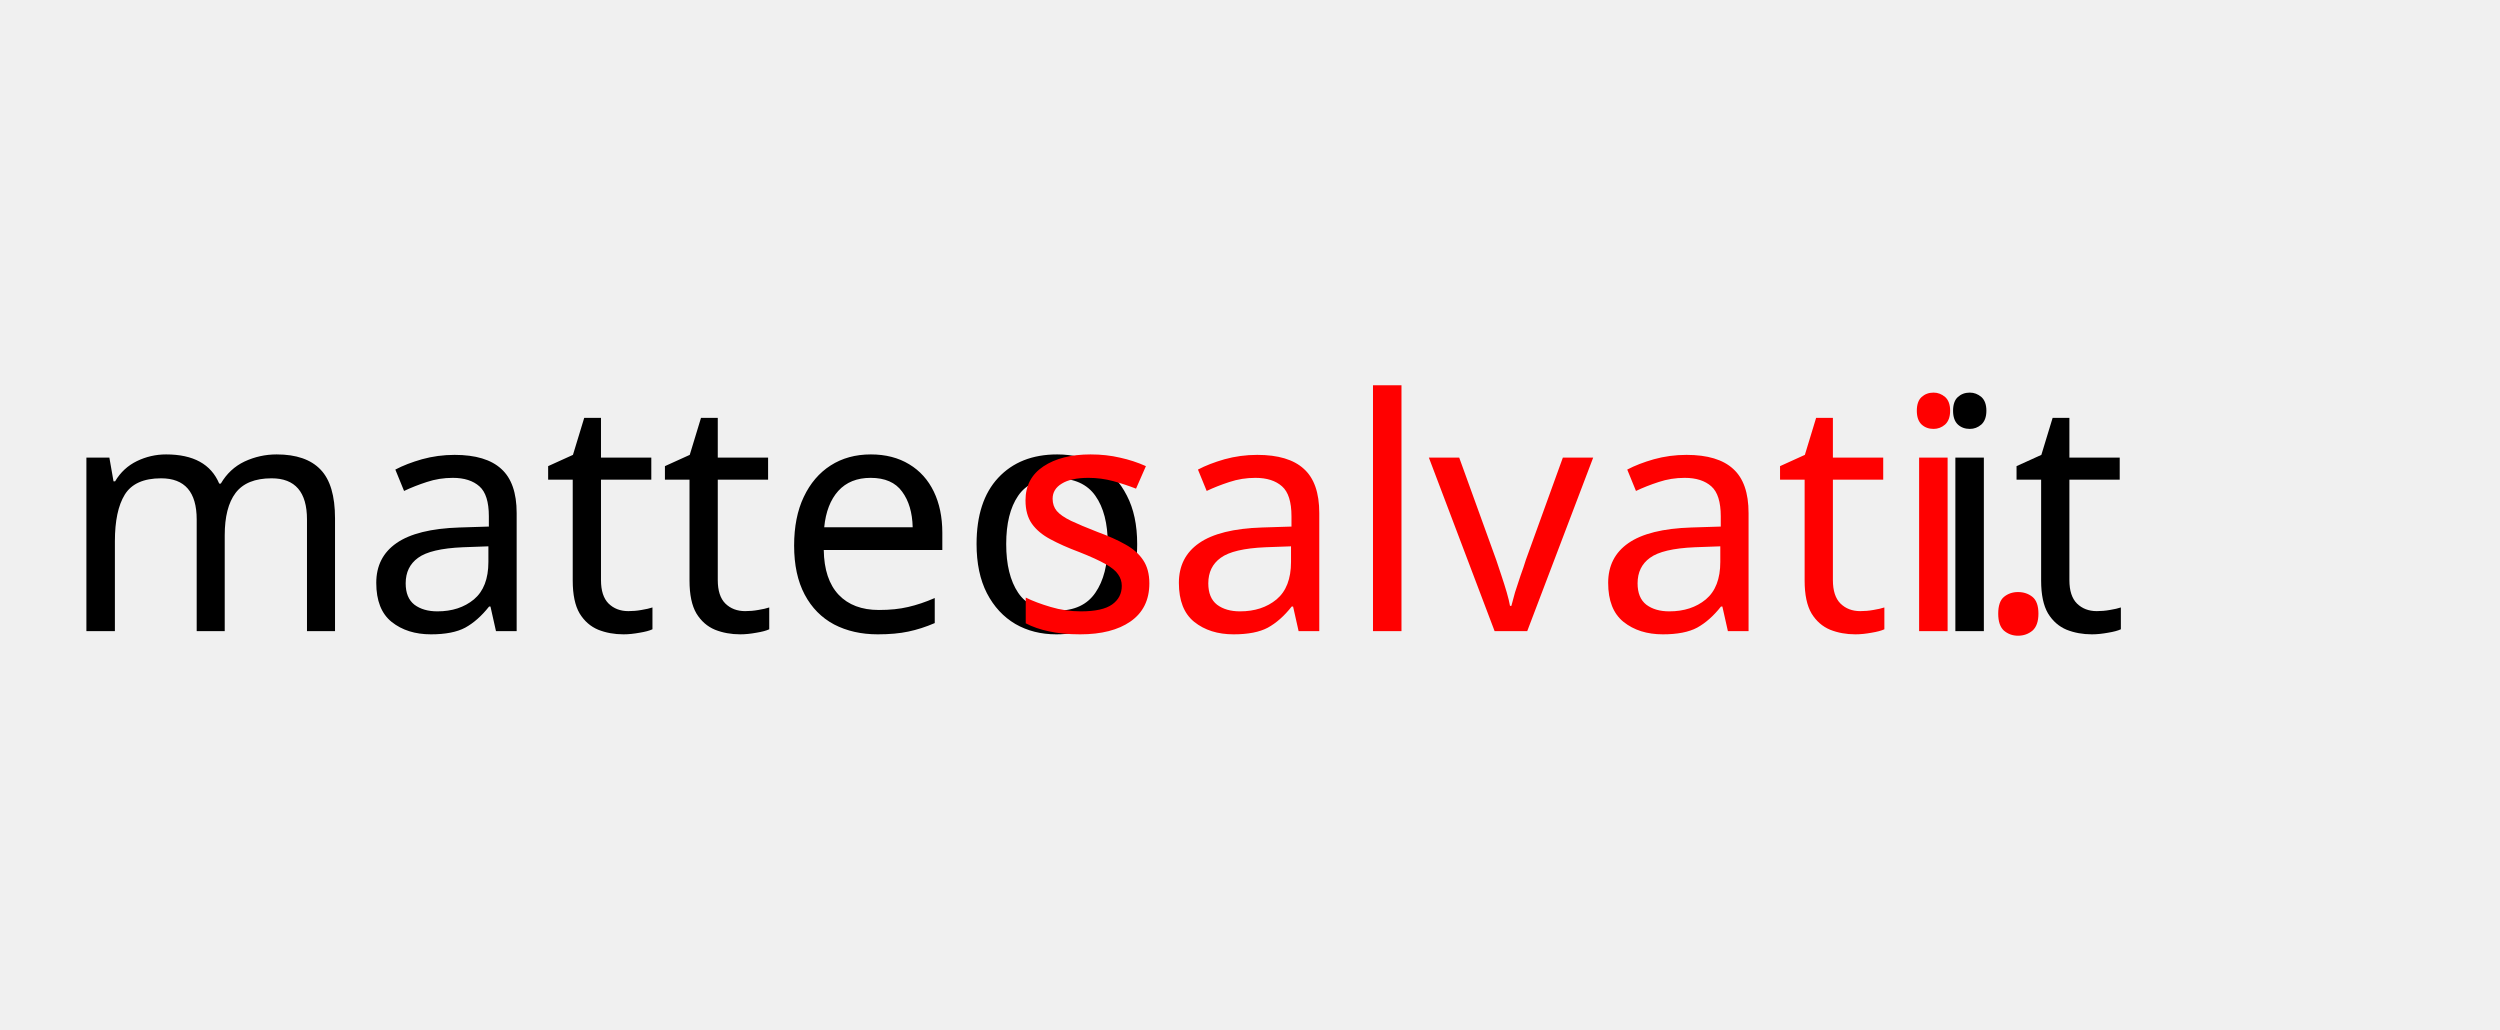
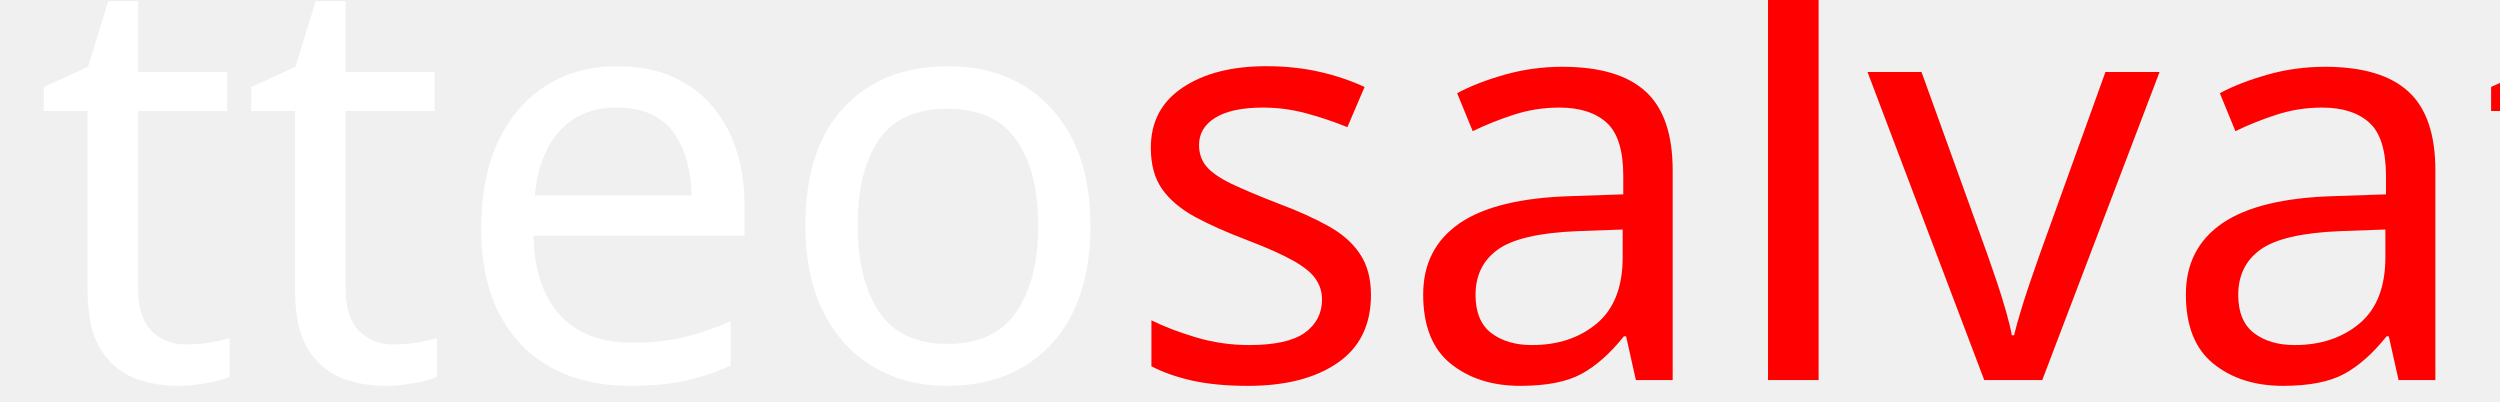
- <svg xmlns="http://www.w3.org/2000/svg" version="1.1" id="Livello_1" x="0px" y="0px" viewBox="0 0 170 70" style="enable-background:new 0 0 170 70;" xml:space="preserve">
-   <style type="text/css">
- 	.st0{fill:none;}
- 	.st1{font-family:'Calibri';}
- 	.st2{font-size:22px;}
- 	.st3{fill:#FF0000;}
- </style>
-   <rect x="4" y="28" class="st0" width="169" height="18" />
-   <text transform="matrix(1 0 0 1 4 42.916)">
-     <tspan x="0" y="0" class="st1 st2">matteo</tspan>
-     <tspan x="64.61" y="0" class="st3 st1 st2">salvati.</tspan>
-     <tspan x="127.09" y="0" class="st1 st2">it</tspan>
+ <svg xmlns="http://www.w3.org/2000/svg" width="380" height="61" viewBox="0 0 380 61">
+   <defs>
+     <style>
+       .cls-1 {
+         font-size: 60.542px;
+         text-anchor: middle;
+         fill: #fff;
+         font-family: "Freestyle Script";
+       }
+ 
+       .cls-2 {
+         fill: red;
+       }
+     </style>
+   </defs>
+   <text id="matteosalvati.it" class="cls-1" transform="matrix(1.443, 0, 0, 1.443, 191.69, 57.771)">
+     <tspan x="0">matteo<tspan class="cls-2">salvati.</tspan>it</tspan>
  </text>
</svg>
